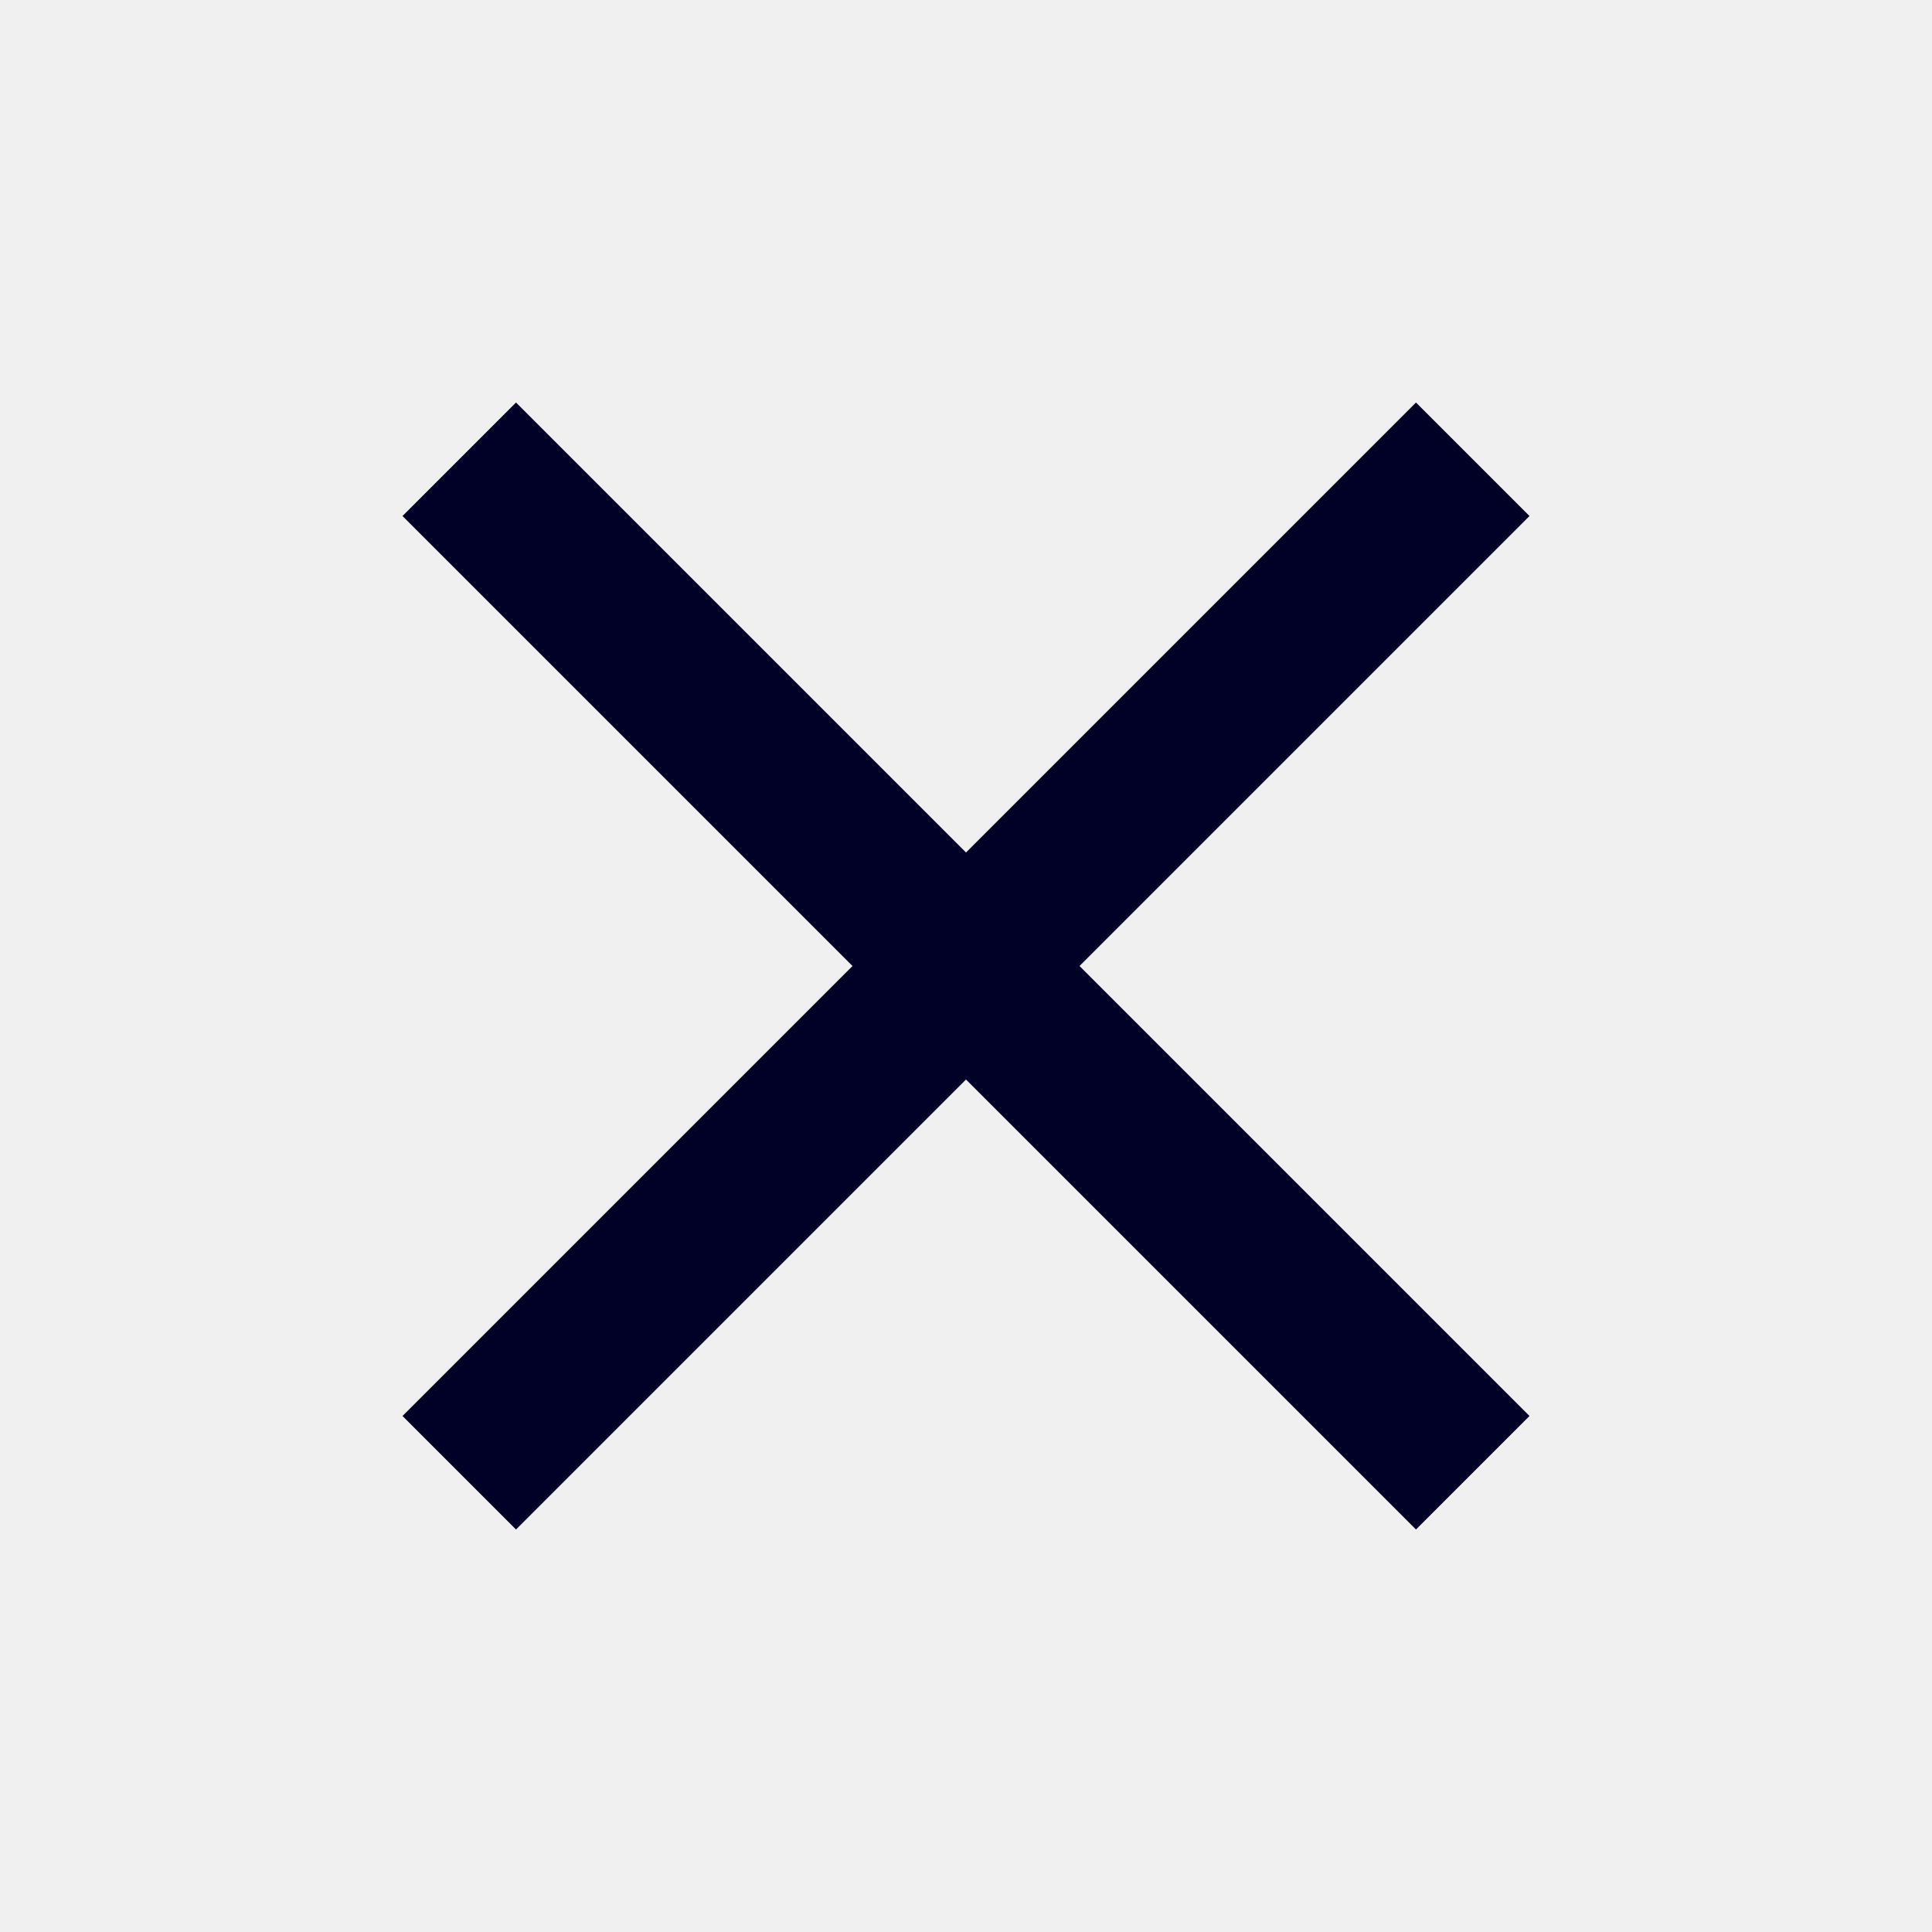
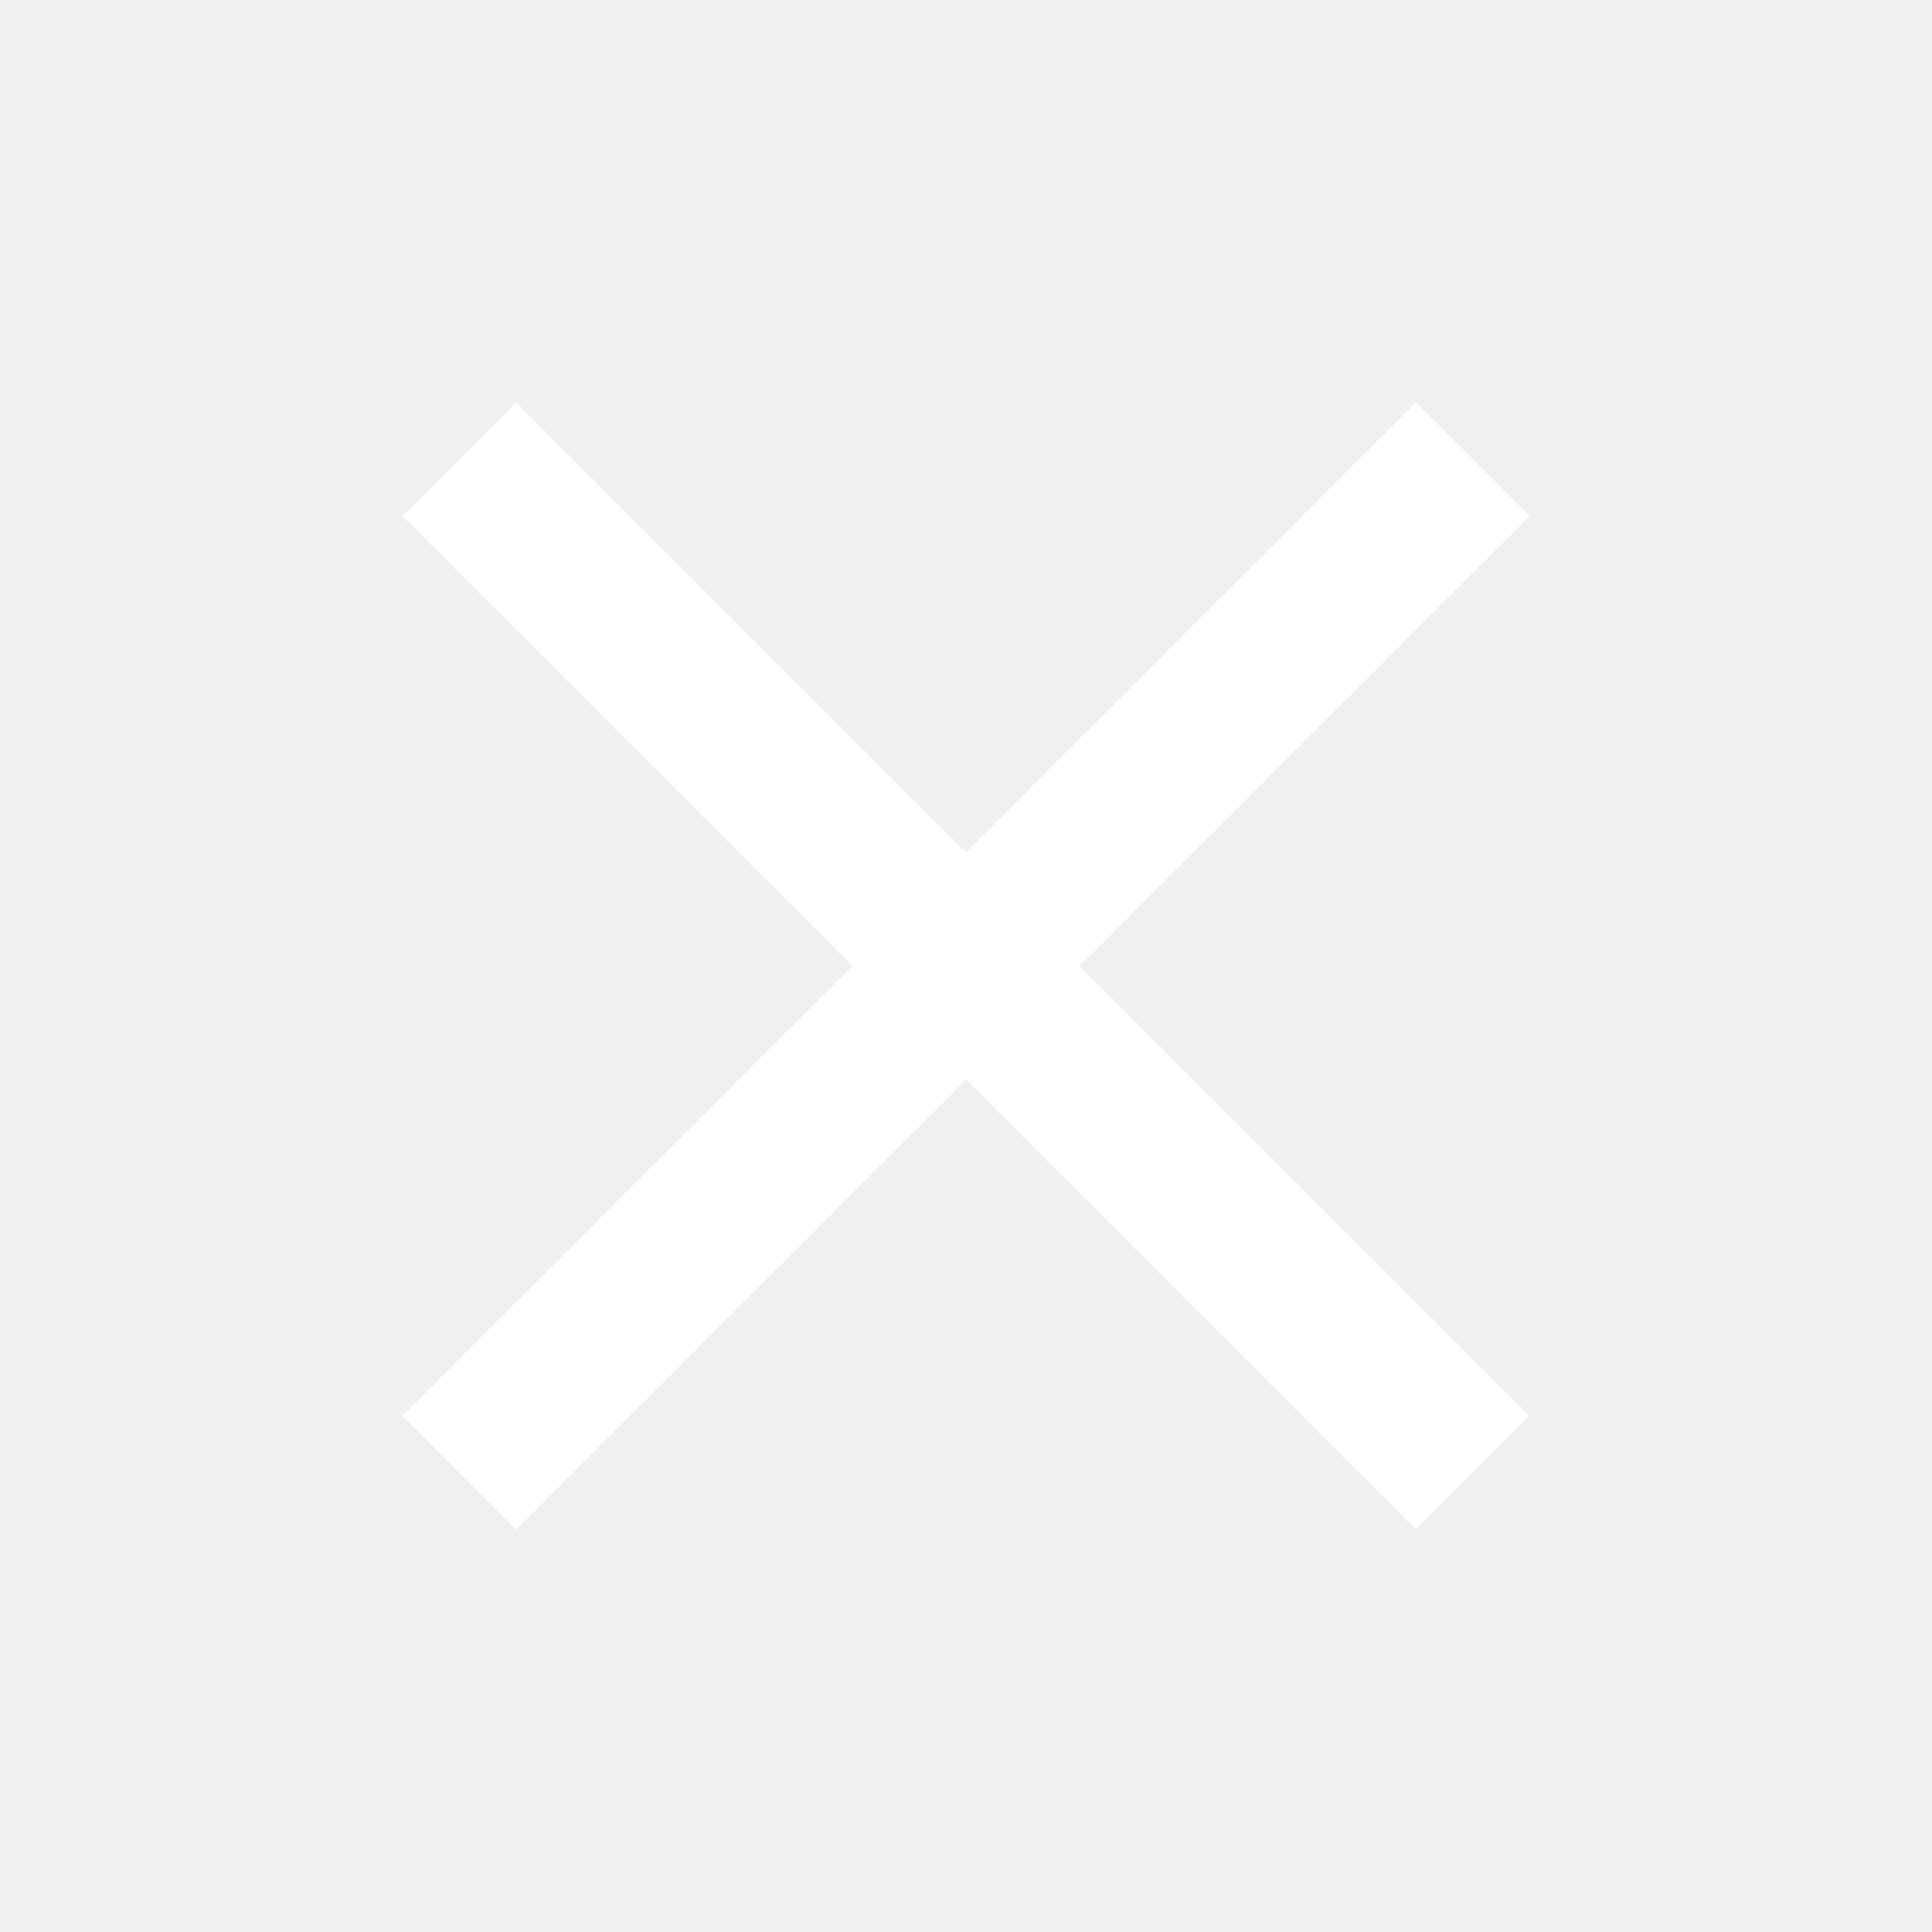
<svg xmlns="http://www.w3.org/2000/svg" width="24" height="24" viewBox="0 0 24 24" fill="none">
-   <path d="M19 6.41L17.59 5L12 10.59L6.41 5L5 6.41L10.59 12L5 17.59L6.41 19L12 13.41L17.59 19L19 17.59L13.41 12L19 6.41Z" fill="#010026" fill-opacity="1" />
+   <path d="M19 6.41L17.59 5L12 10.59L6.41 5L5 6.41L10.59 12L5 17.59L6.41 19L12 13.41L17.59 19L19 17.59L13.41 12L19 6.41Z" fill="white" fill-opacity="1" />
</svg>
